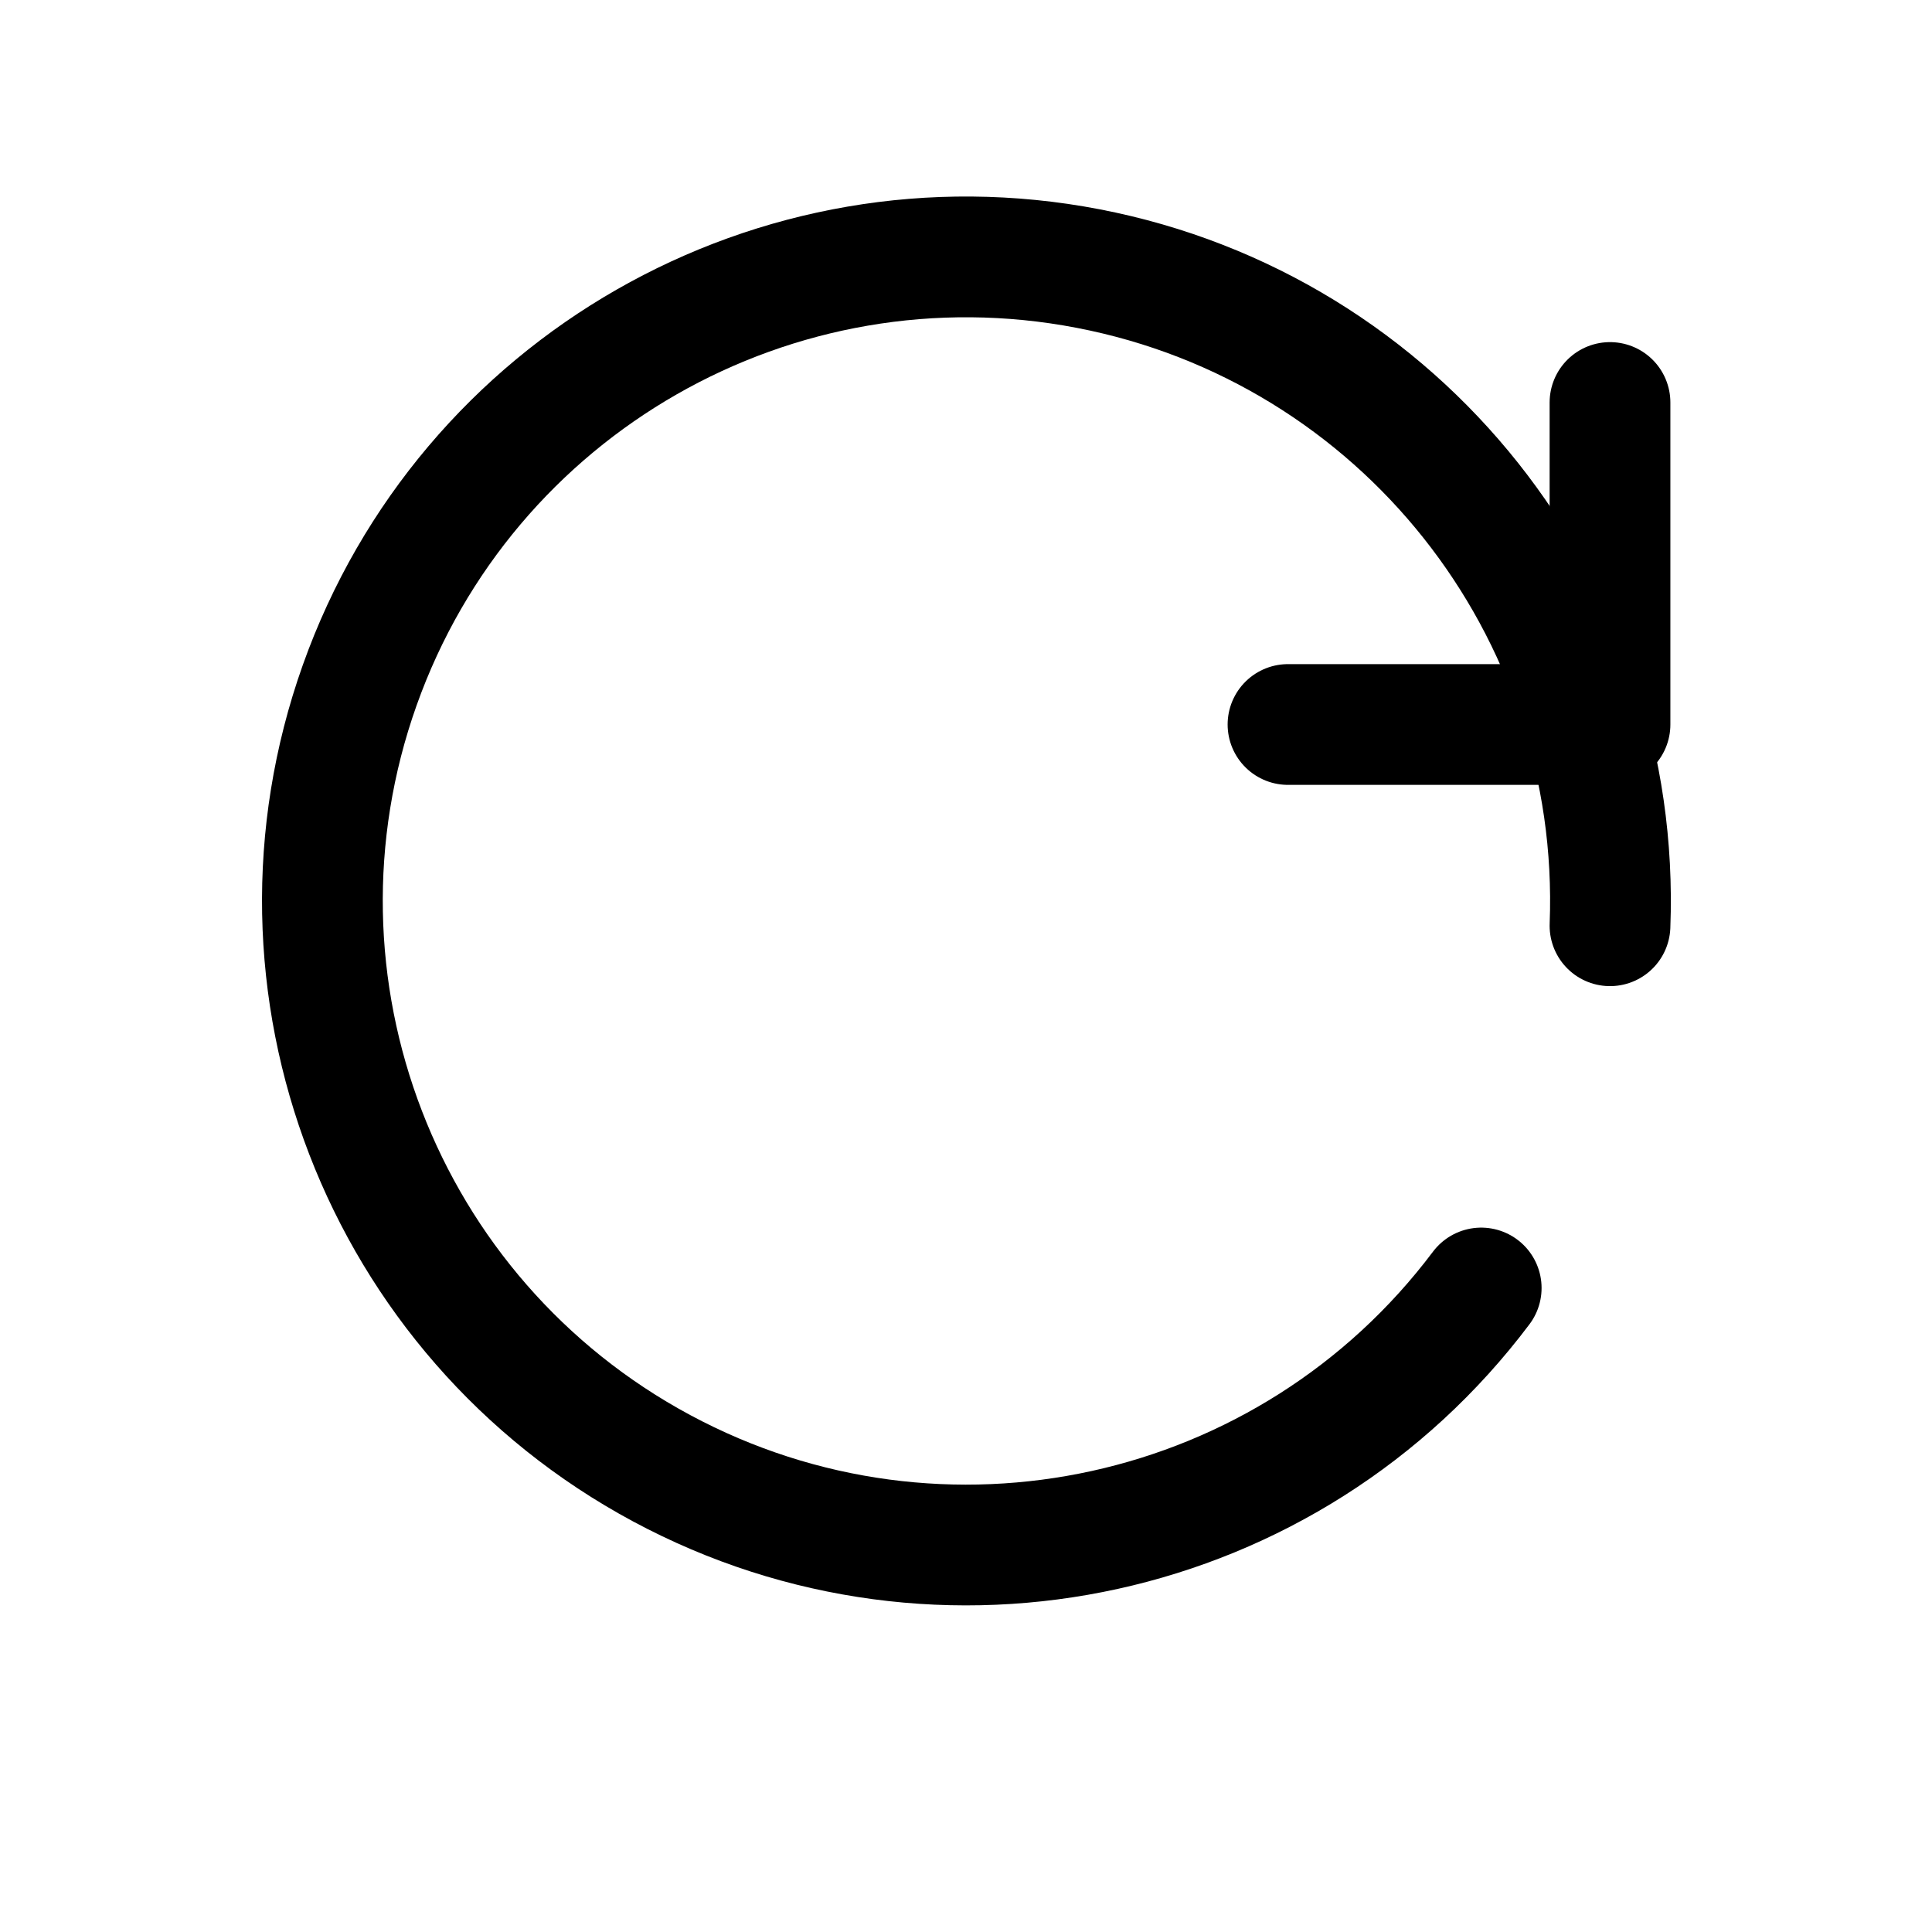
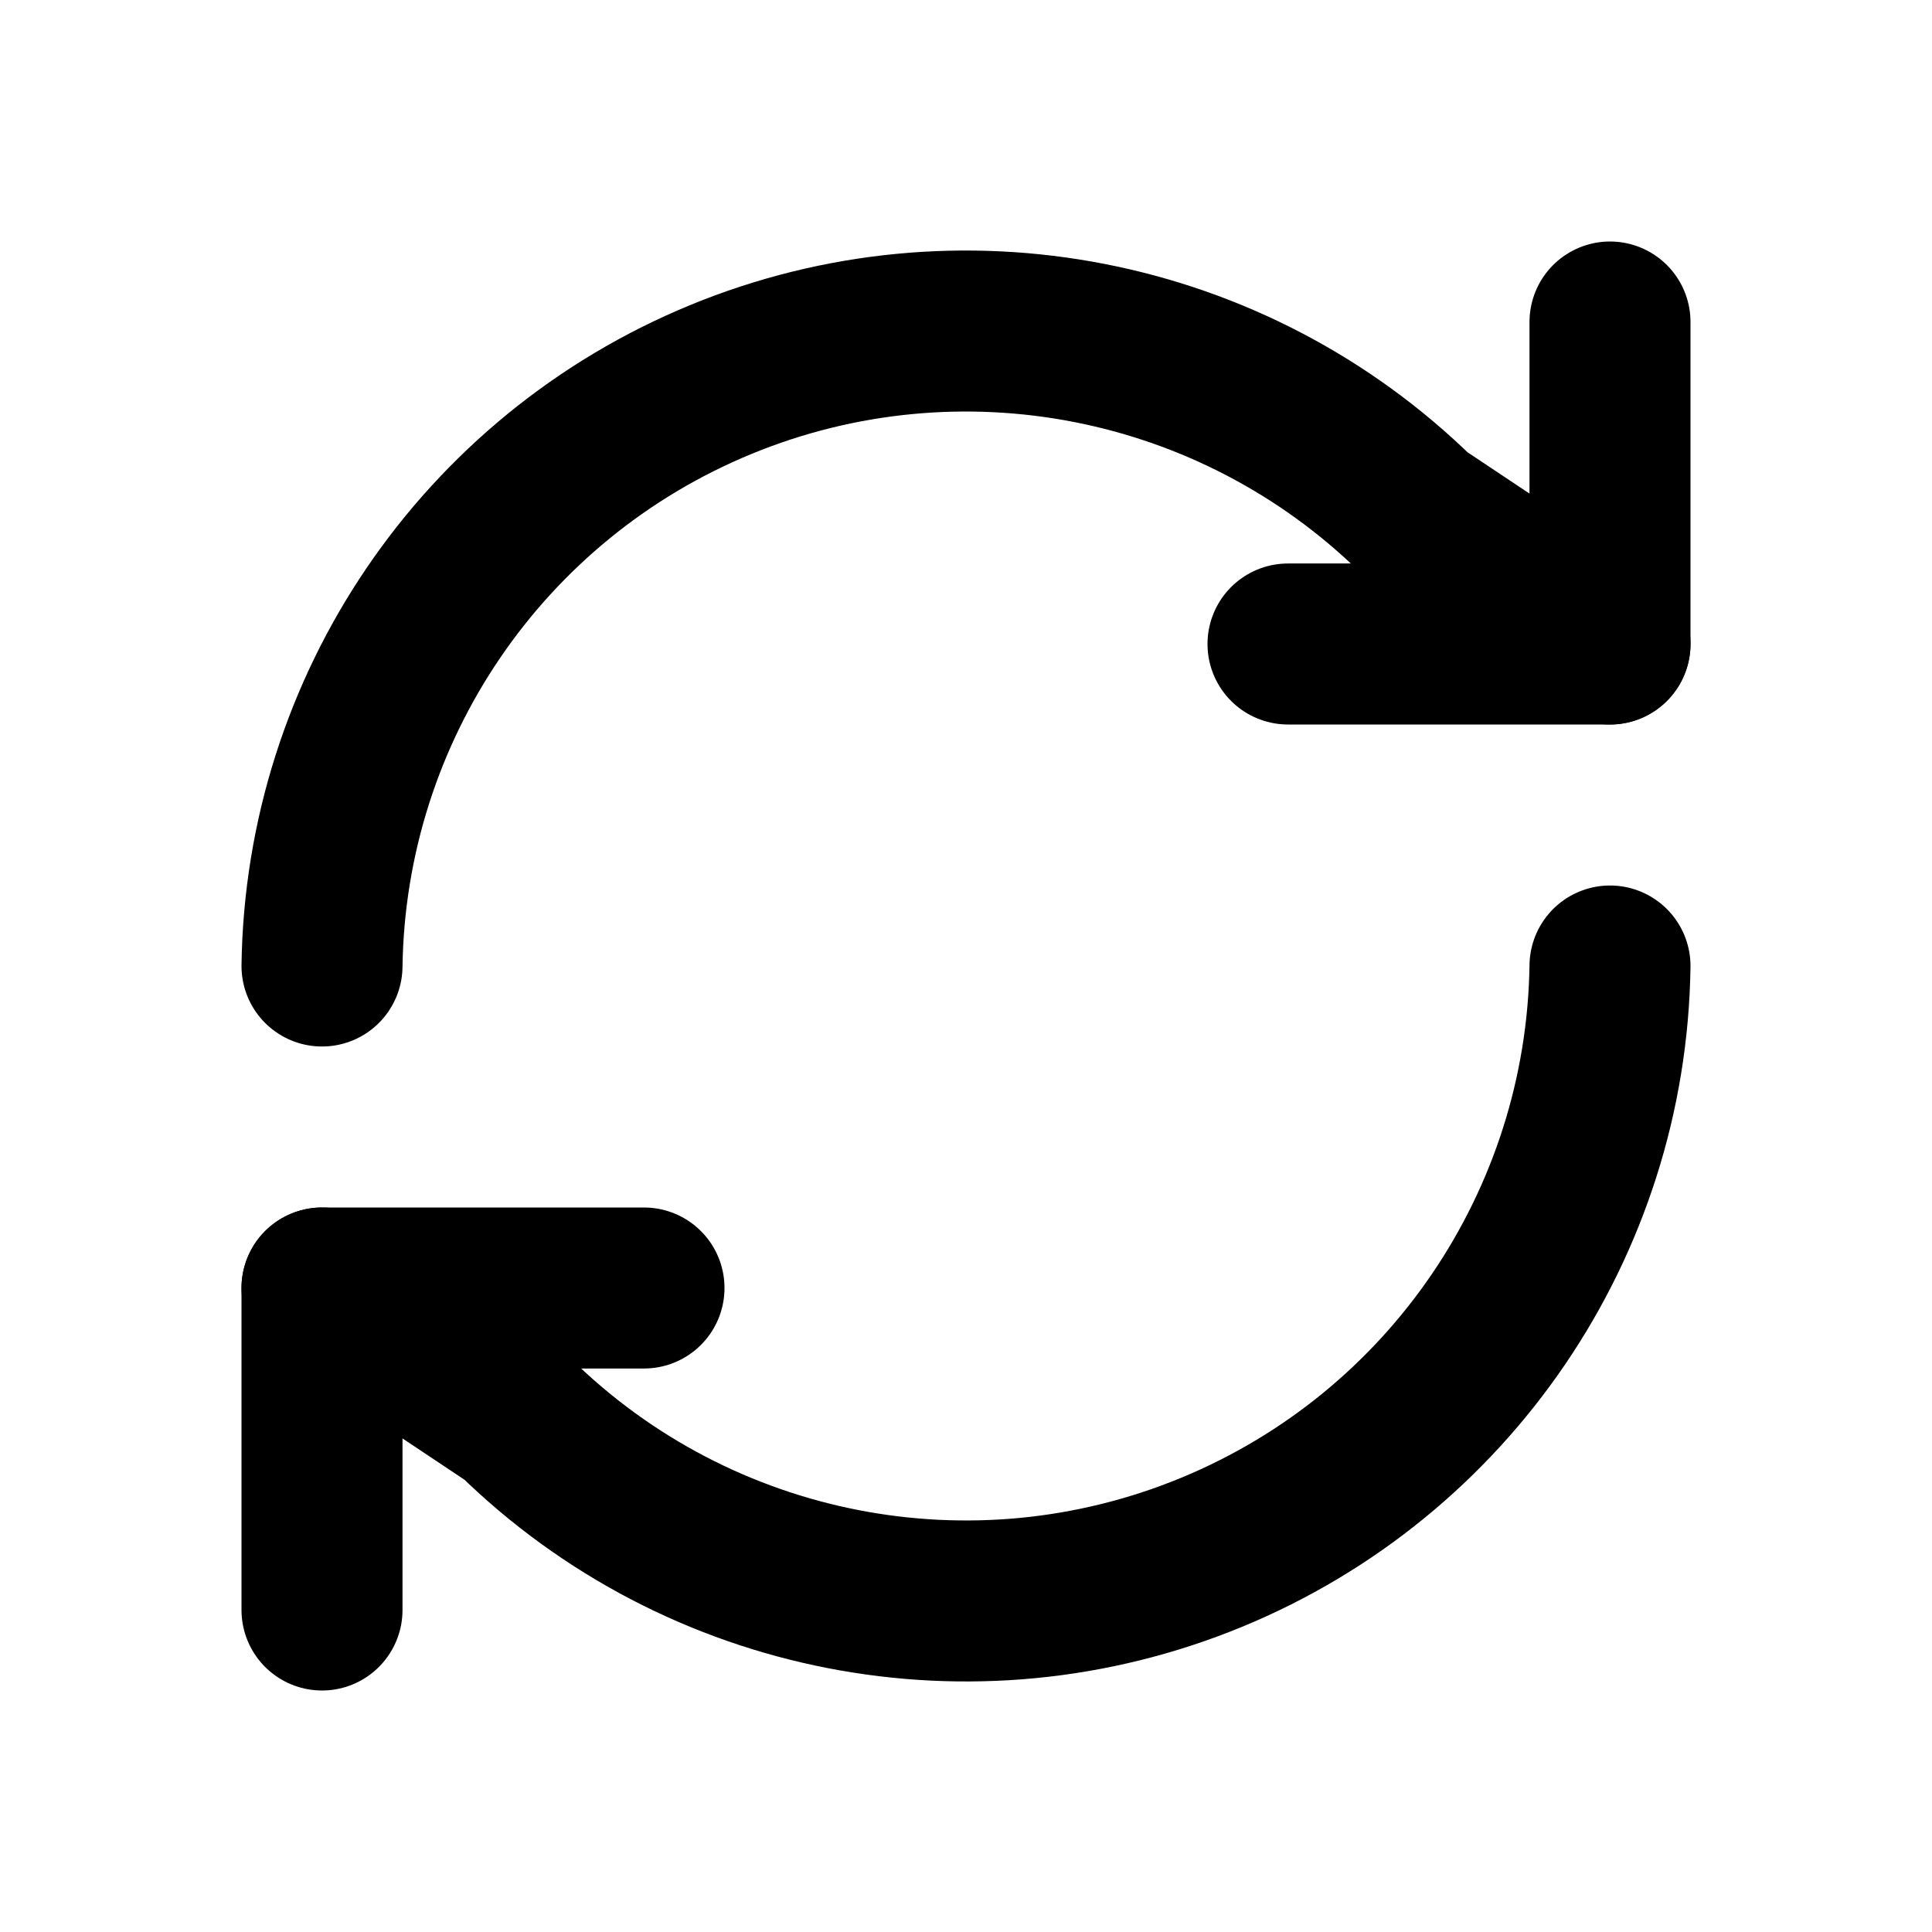
- <svg xmlns="http://www.w3.org/2000/svg" viewBox="0 0 24 24" width="24" height="24" fill="none" stroke="currentColor" stroke-width="1.5" stroke-linecap="round" stroke-linejoin="round">
-   <path d="M20 11.5A8 8 0 1 0 18.4 16" />
-   <polyline points="20 5 20 9 16 9" />
+ <svg viewBox="0 0 24 24" fill="none" stroke="currentColor" stroke-width="2" stroke-linecap="round" stroke-linejoin="round">
+   <path d="M4 12a8 8 0 0 1 13.6-5.6L20 8" />
+   <path d="M20 4v4h-4" />
+   <path d="M20 12a8 8 0 0 1-13.6 5.6L4 16" />
+   <path d="M4 20v-4h4" />
</svg>
